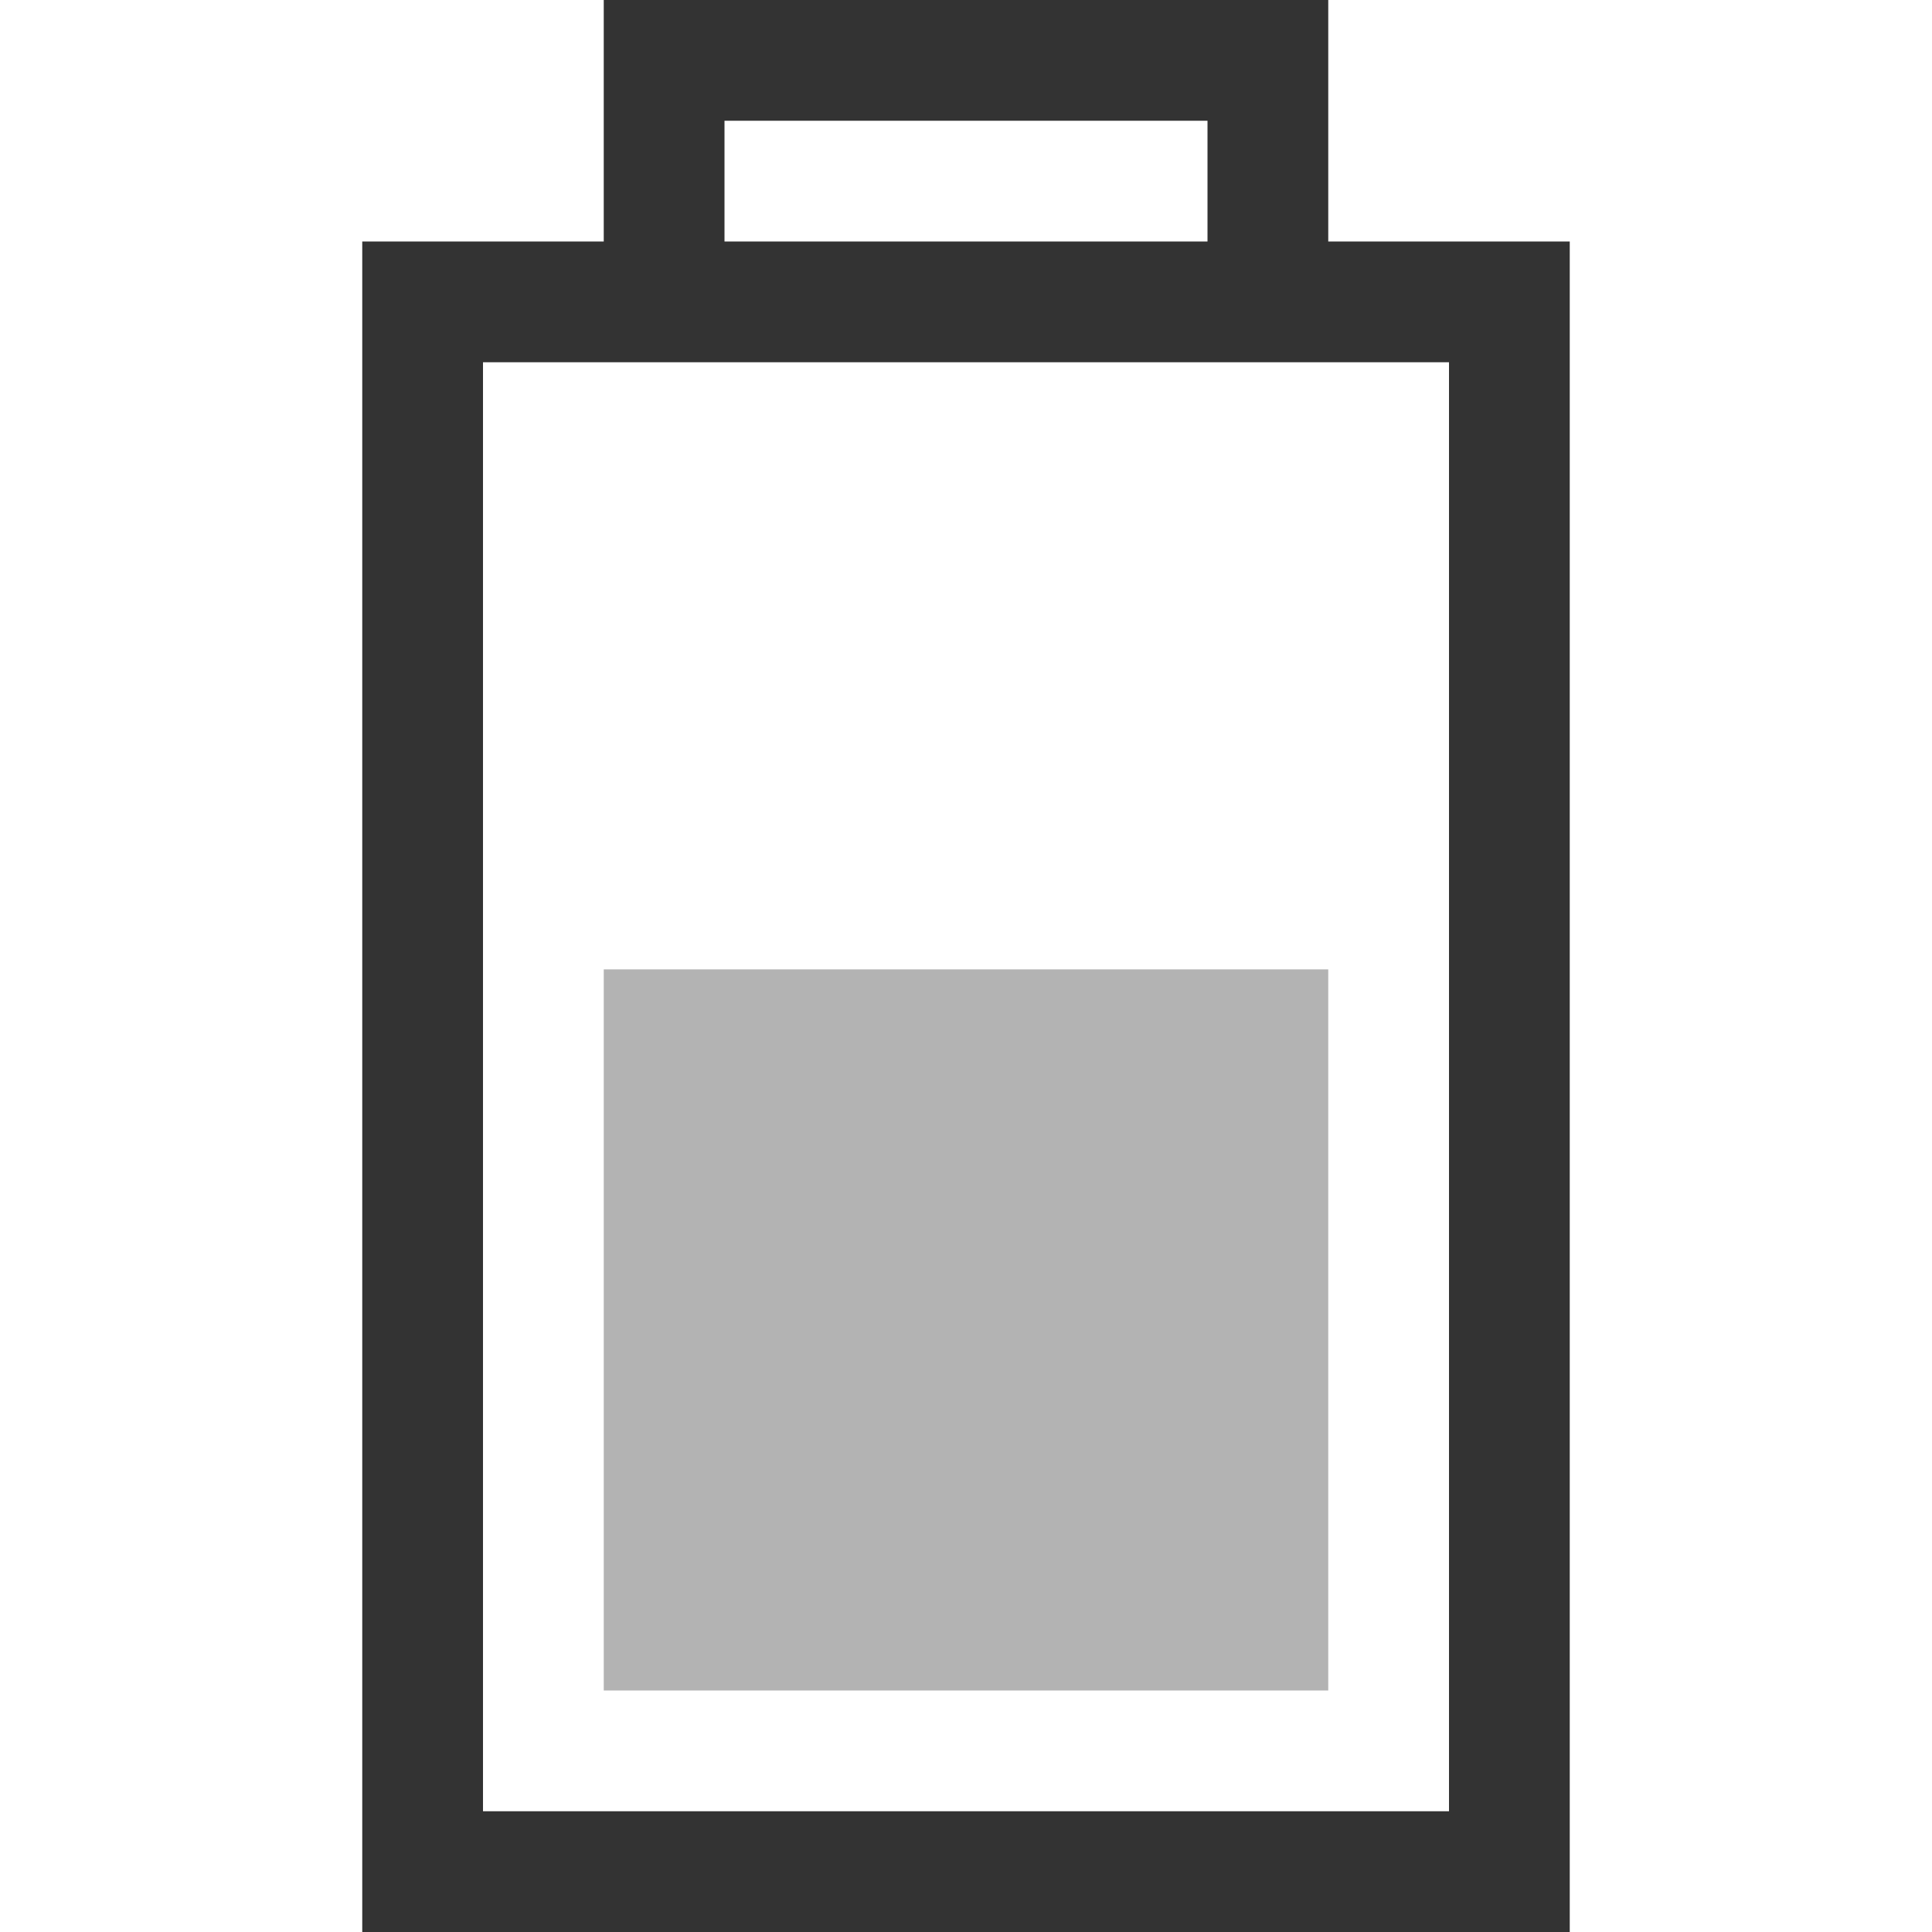
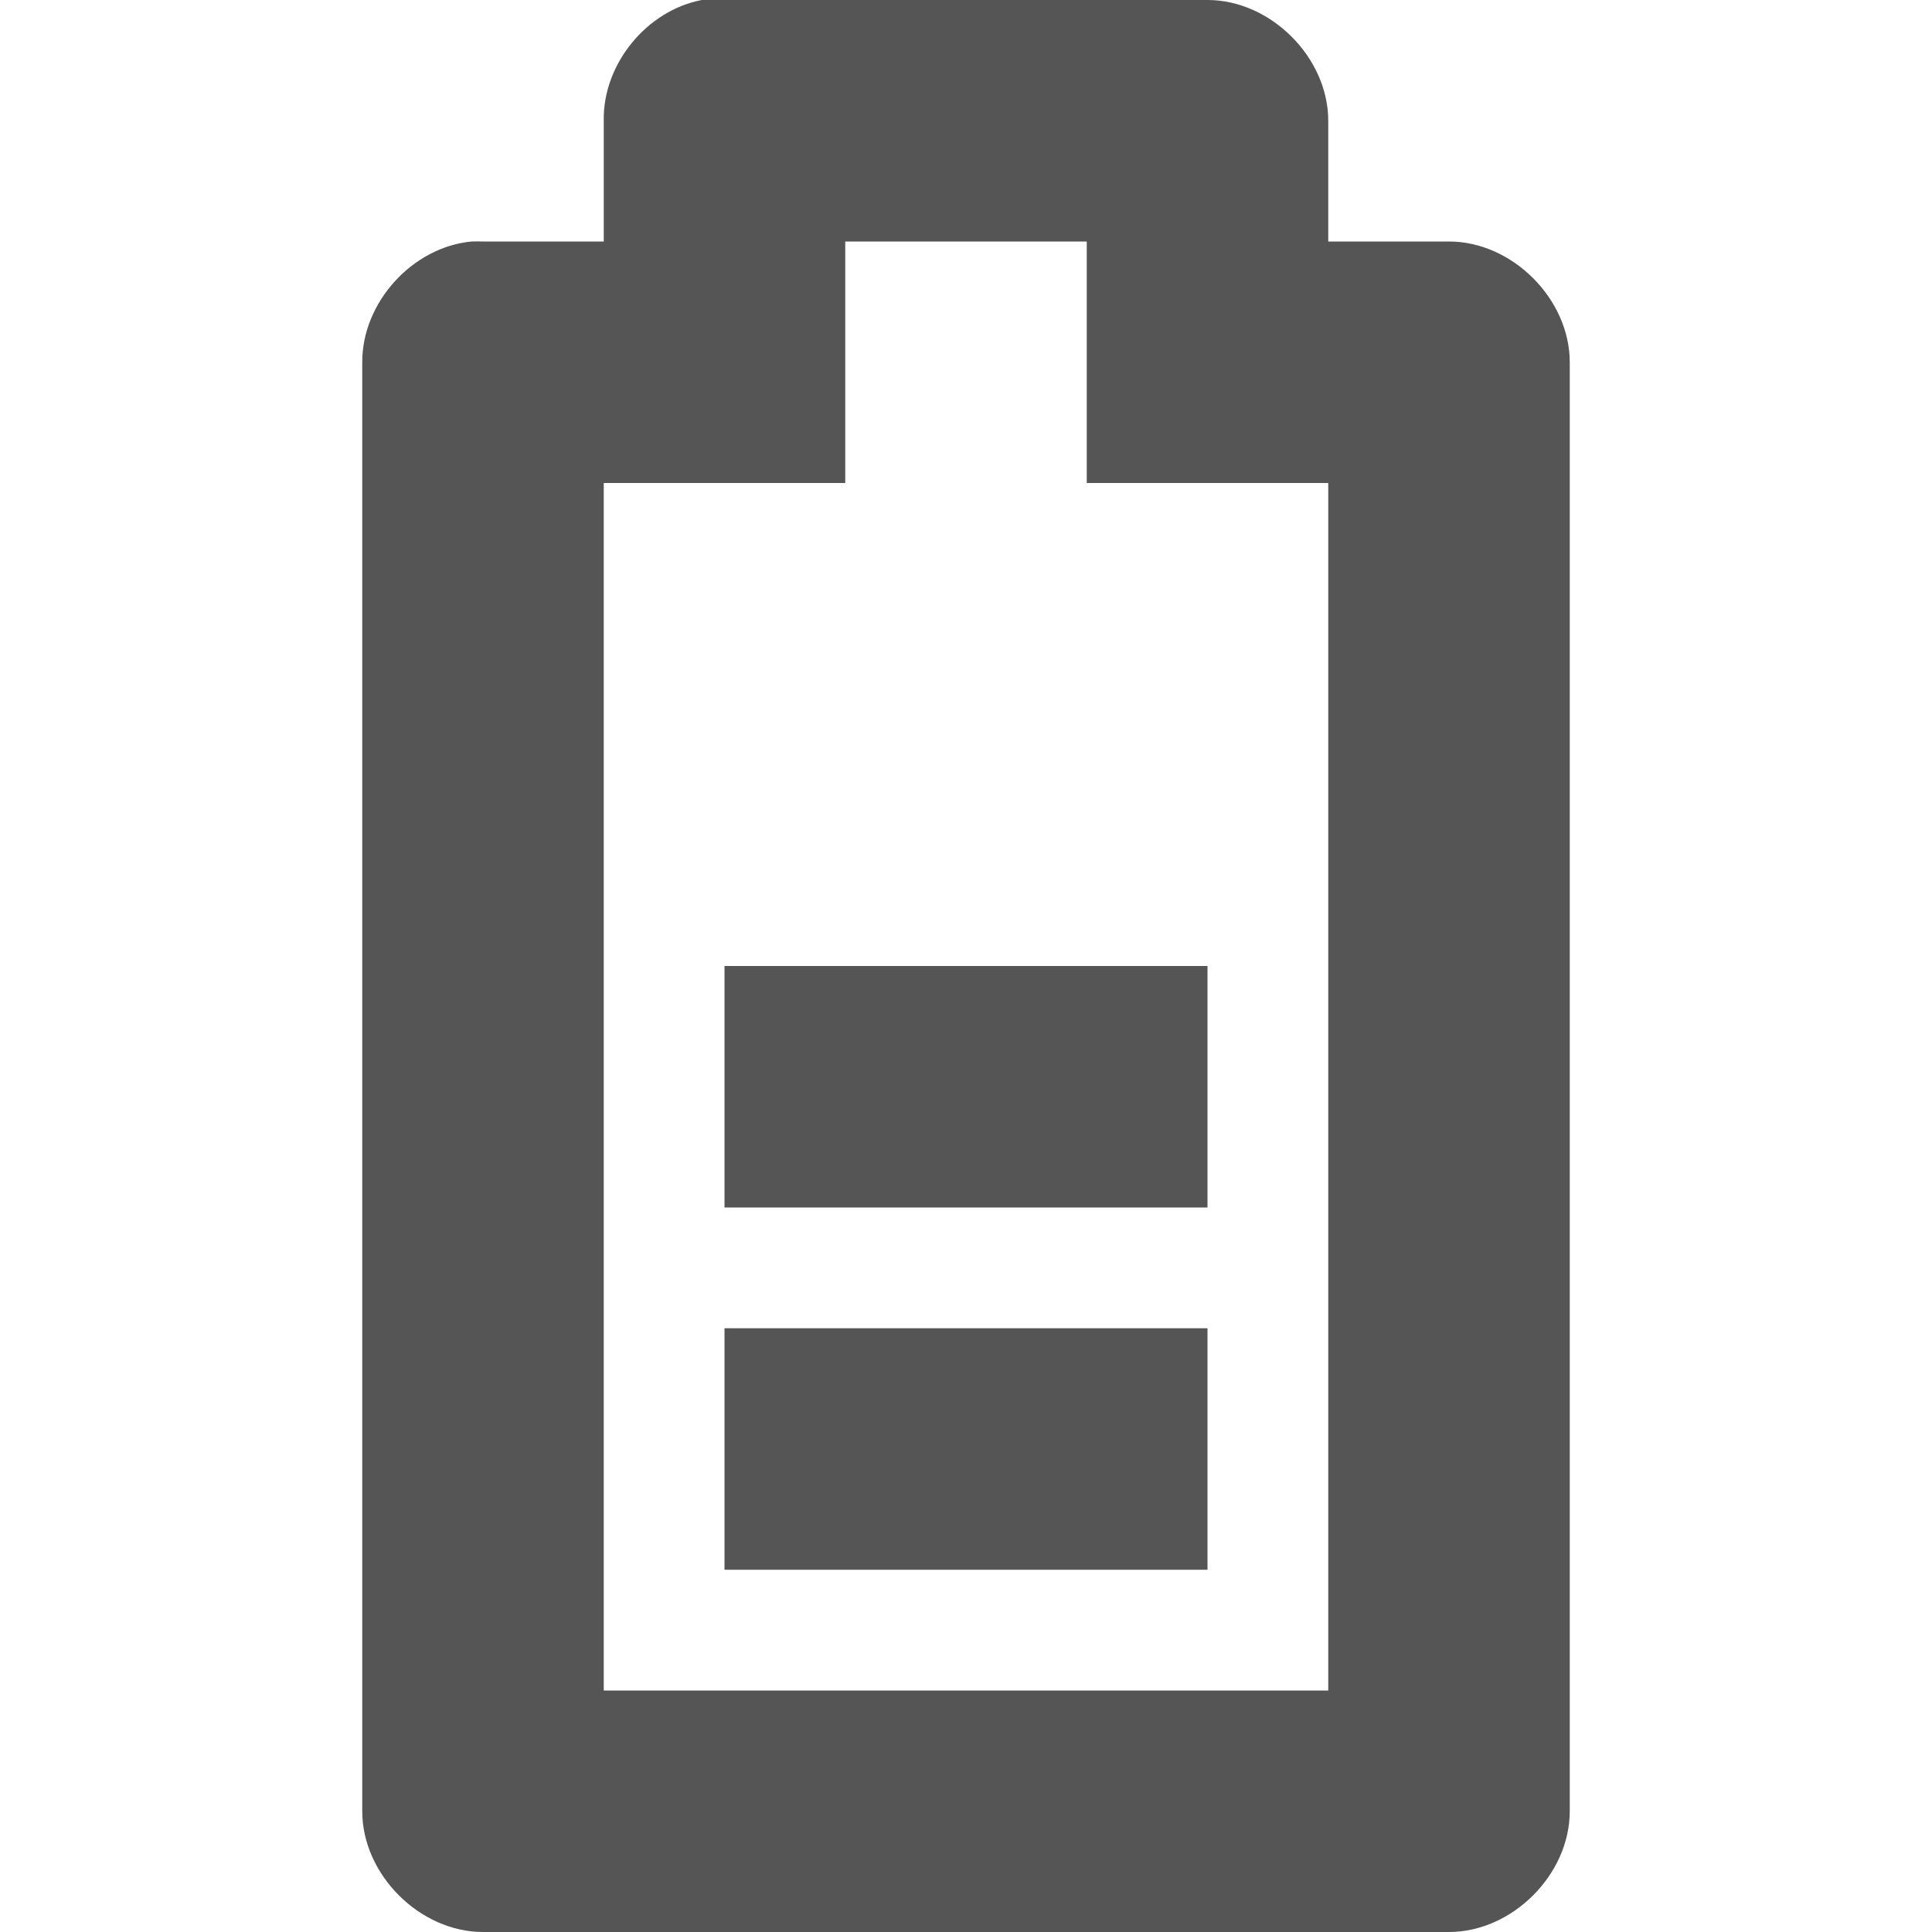
<svg xmlns="http://www.w3.org/2000/svg" id="svg3196" height="16" width="16" version="1.0">
  <defs id="defs8" />
-   <path style="font-size:medium;font-style:normal;font-variant:normal;font-weight:normal;font-stretch:normal;text-indent:0;text-align:start;text-decoration:none;line-height:normal;letter-spacing:normal;word-spacing:normal;text-transform:none;direction:ltr;block-progression:tb;writing-mode:lr-tb;text-anchor:start;baseline-shift:baseline;opacity:0.8;color:#000000;fill:#000000;fill-opacity:1;stroke:none;stroke-width:1;marker:none;visibility:visible;display:inline;overflow:visible;enable-background:accumulate;font-family:Sans;-inkscape-font-specification:Sans" d="M 5,0 5,2 3.5,2 3,2 l 0,0.5 0,13 0,0.5 0.5,0 9,0 0.5,0 0,-0.5 0,-13 L 13,2 12.5,2 11,2 11,0 9.5,0 6.5,0 5,0 z M 6,1 10,1 10,2 6,2 6,1 z M 4,3 12,3 12,15 4,15 4,3 z" id="rect2388" />
-   <path style="opacity:0.3;fill:#000000;fill-opacity:1" d="m 5,14 0,-5.972 6,0 L 11,14 z" id="rect3162" />
+   <g transform="translate(-157,-167)" id="g14069">
+     <path id="rect14006-5" d="m 162.812,167 c -0.458,0.087 -0.821,0.533 -0.812,1 l 0,1 -1,0 c -0.031,-0.001 -0.062,-0.001 -0.094,0 -0.492,0.046 -0.908,0.506 -0.906,1 l 0,12 c 5e-5,0.524 0.476,1 1,1 l 8,0 c 0.524,-5e-5 1,-0.476 1,-1 l 0,-12 c -5e-5,-0.524 -0.476,-1 -1,-1 l -1,0 0,-1 c -5e-5,-0.524 -0.476,-1 -1,-1 l -4,0 c -0.031,-0.001 -0.062,-0.001 -0.094,0 -0.031,-0.001 -0.062,-0.001 -0.094,0 z m -0.812,4 2,0 0,-2 2,0 0,2 2,0 0,10 -6,0 z" style="font-size:medium;font-style:normal;font-variant:normal;font-weight:normal;font-stretch:normal;text-indent:0;text-align:start;text-decoration:none;line-height:normal;letter-spacing:normal;word-spacing:normal;text-transform:none;direction:ltr;block-progression:tb;writing-mode:lr-tb;text-anchor:start;baseline-shift:baseline;color:#000000;fill:#555555;fill-opacity:1;fill-rule:nonzero;stroke:none;stroke-width:2;marker:none;visibility:visible;display:inline;overflow:visible;enable-background:accumulate;font-family:Sans;-inkscape-font-specification:Sans" />
+     <path id="path14019-5" d="m 163,180 0,-2 4,0 0,2 z" style="fill:#555555;fill-opacity:1;stroke:none" />
+     <path id="path14019-5-7" d="m 163,177 0,-2 4,0 0,2 z" style="fill:#555555;fill-opacity:1;stroke:none" />
+   </g>
</svg>
